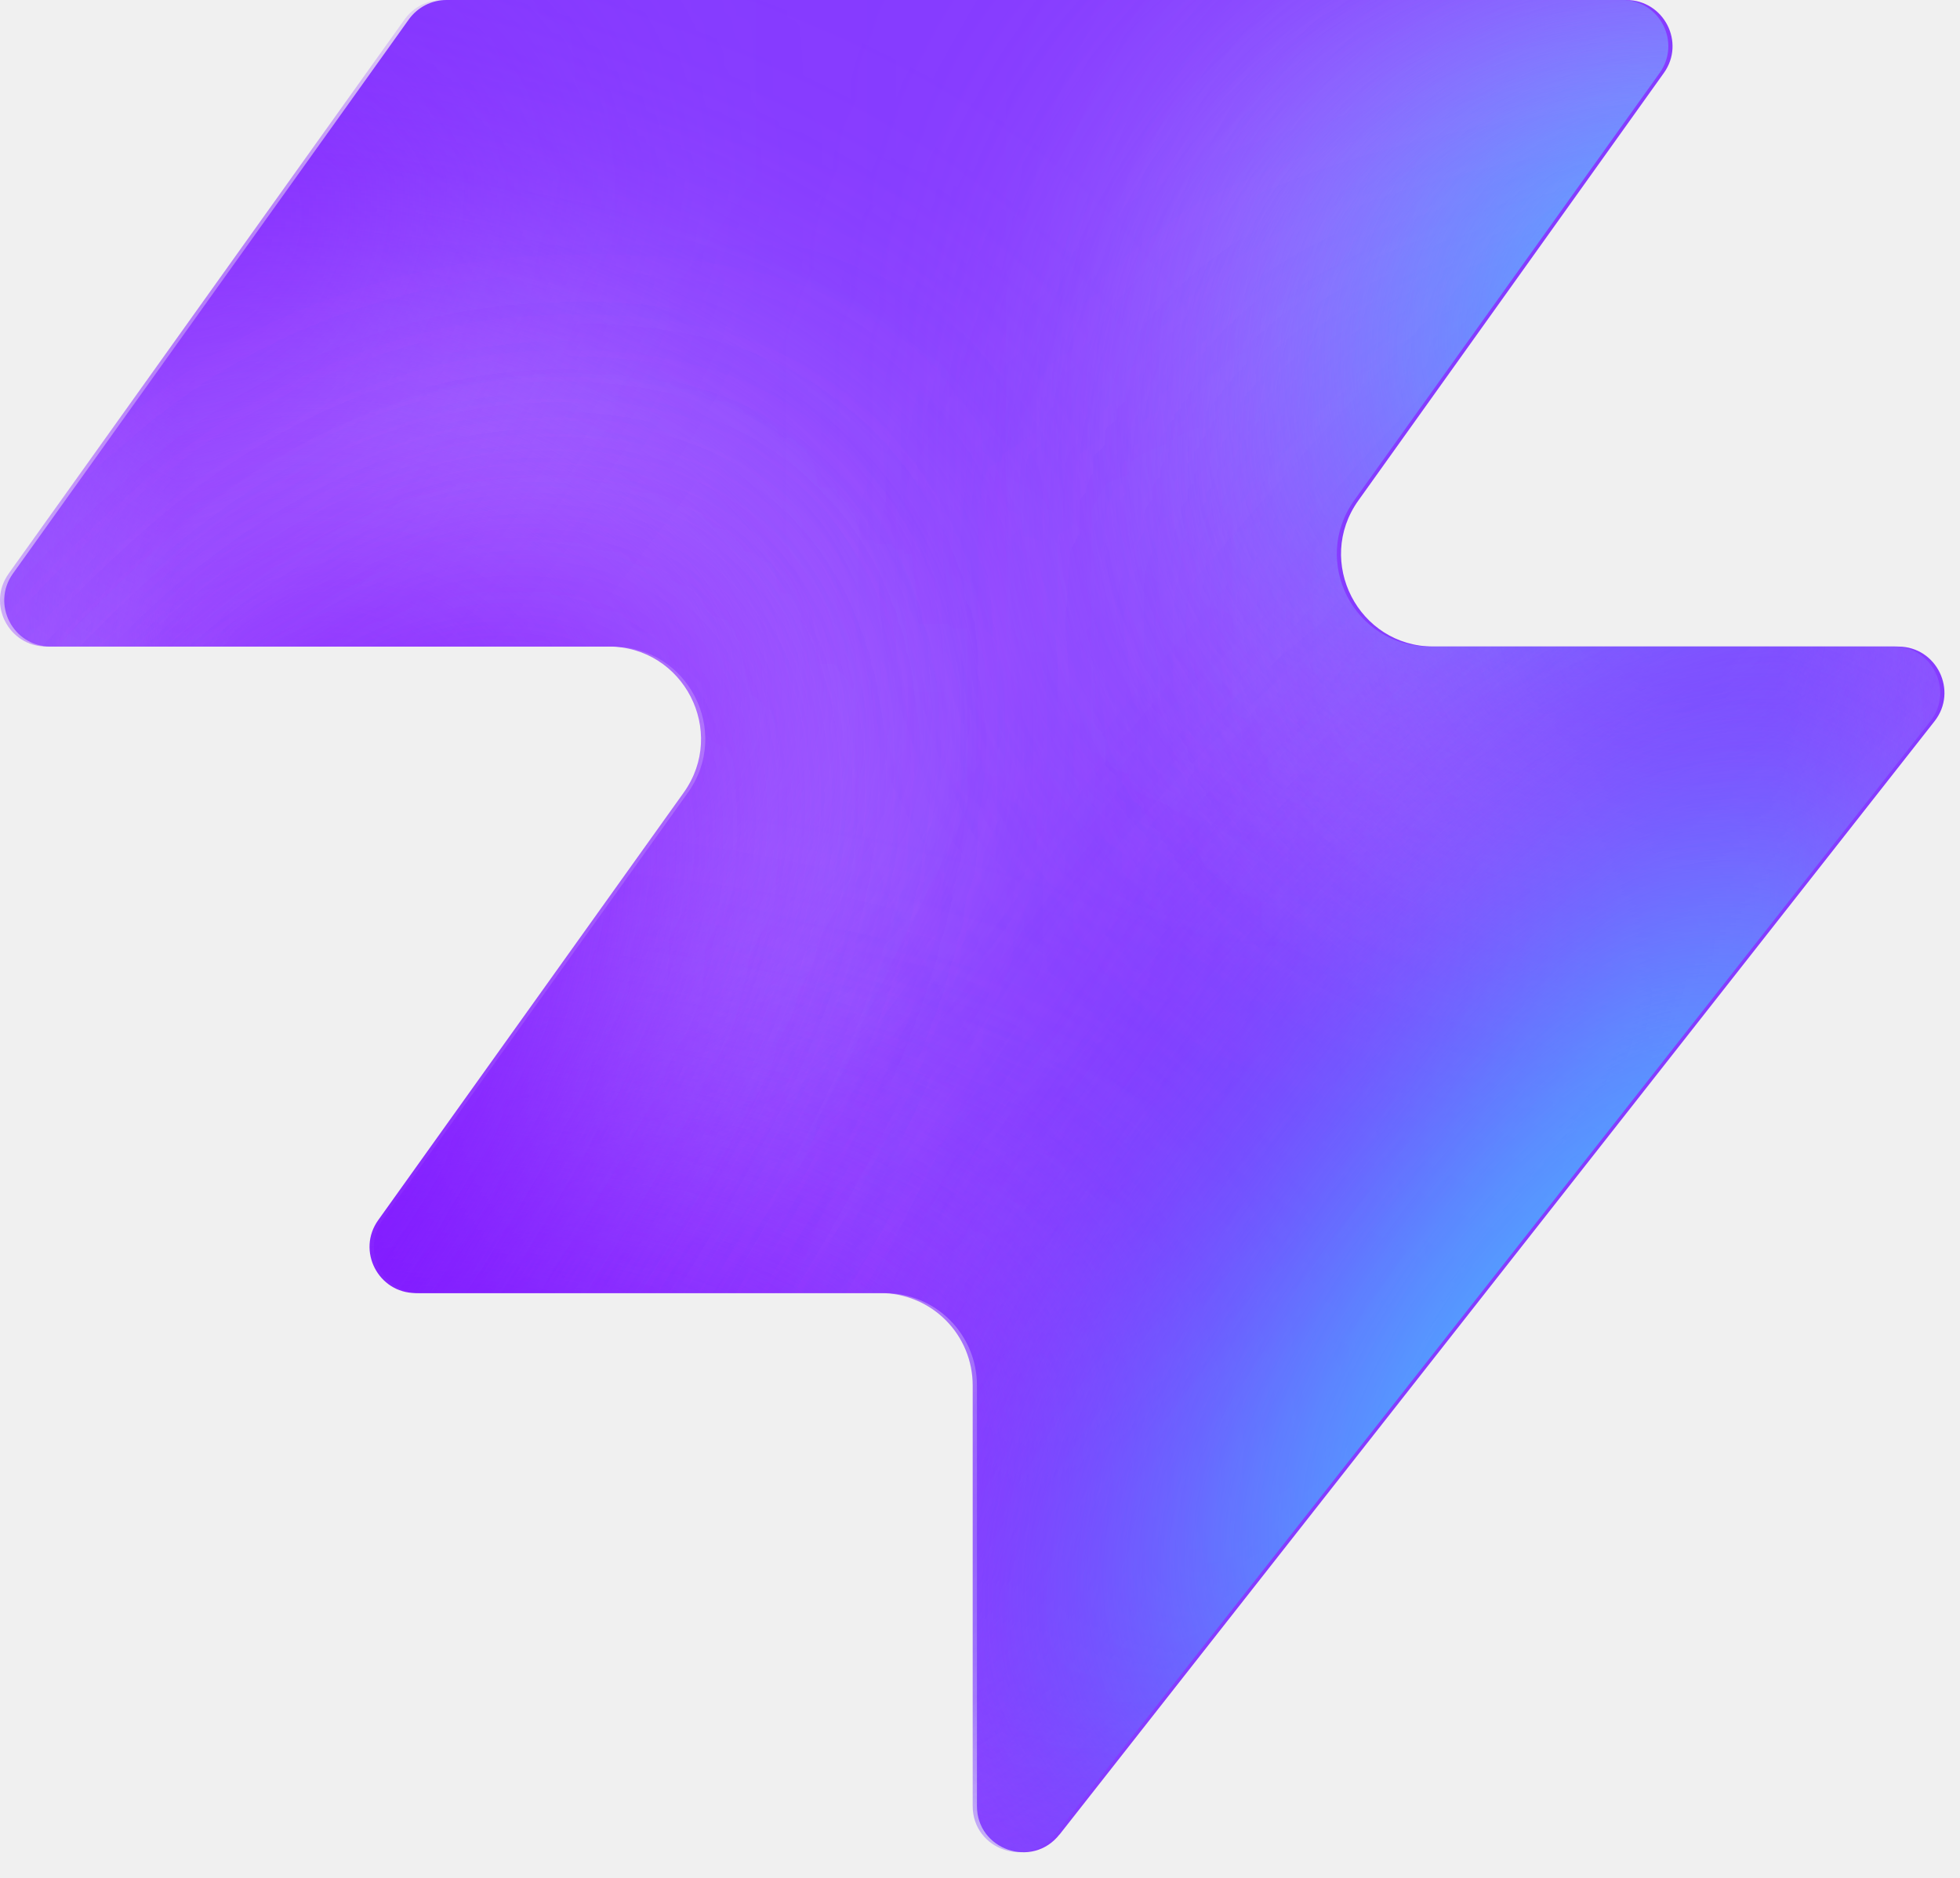
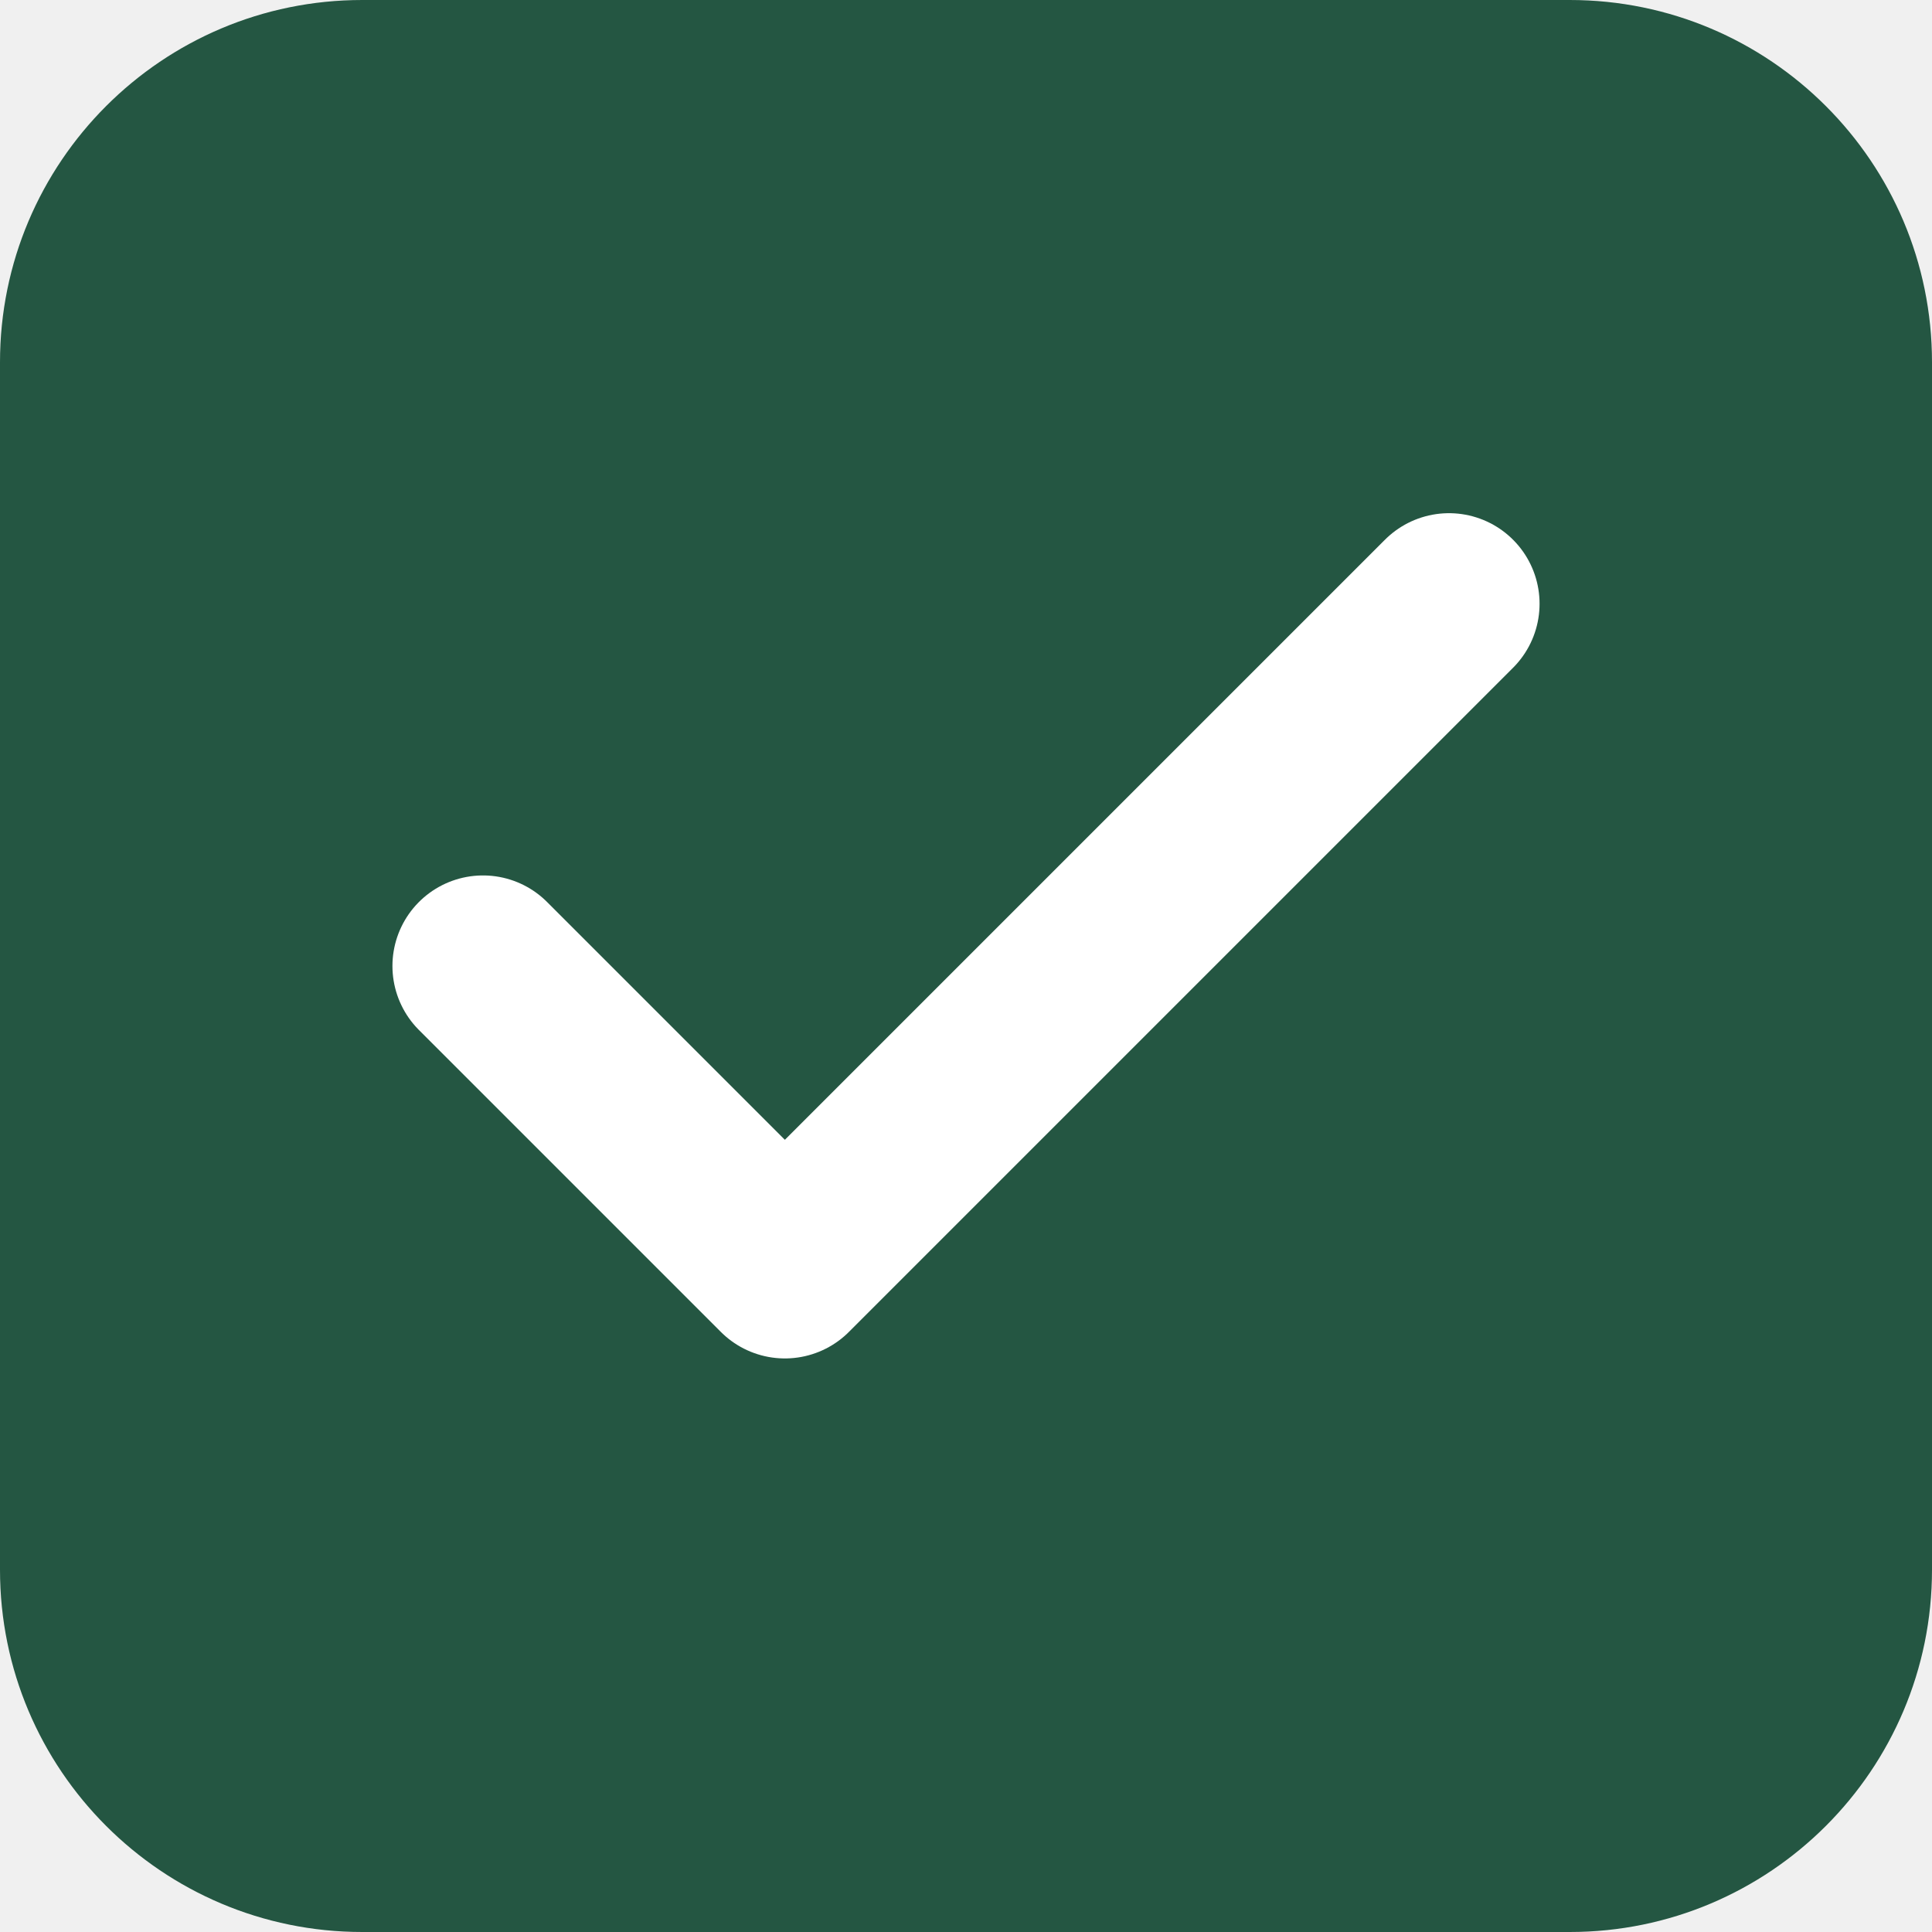
- <svg xmlns="http://www.w3.org/2000/svg" width="48" height="46" fill="none" viewBox="0 0 48 46">
-   <path fill="#863bff" d="M25.946 44.938c-.664.845-2.021.375-2.021-.698V33.937a2.26 2.26 0 0 0-2.262-2.262H10.287c-.92 0-1.456-1.04-.92-1.788l7.48-10.471c1.07-1.497 0-3.578-1.842-3.578H1.237c-.92 0-1.456-1.04-.92-1.788L10.013.474c.214-.297.556-.474.92-.474h28.894c.92 0 1.456 1.04.92 1.788l-7.48 10.471c-1.07 1.498 0 3.579 1.842 3.579h11.377c.943 0 1.473 1.088.89 1.83L25.947 44.94z" style="fill:#863bff;fill:color(display-p3 .525 .23 1);fill-opacity:1" />
-   <mask id="a" width="48" height="46" x="0" y="0" maskUnits="userSpaceOnUse" style="mask-type:alpha">
-     <path fill="#000" d="M25.842 44.938c-.664.844-2.021.375-2.021-.698V33.937a2.26 2.26 0 0 0-2.262-2.262H10.183c-.92 0-1.456-1.04-.92-1.788l7.48-10.471c1.07-1.498 0-3.579-1.842-3.579H1.133c-.92 0-1.456-1.04-.92-1.787L9.91.473c.214-.297.556-.474.92-.474h28.894c.92 0 1.456 1.04.92 1.788l-7.48 10.471c-1.07 1.498 0 3.578 1.842 3.578h11.377c.943 0 1.473 1.088.89 1.832L25.843 44.94z" style="fill:#000;fill-opacity:1" />
-   </mask>
-   <g mask="url(#a)">
-     <g filter="url(#b)">
-       <ellipse cx="5.508" cy="14.704" fill="#ede6ff" rx="5.508" ry="14.704" style="fill:#ede6ff;fill:color(display-p3 .927 .903 1);fill-opacity:1" transform="matrix(.00324 1 1 -.00324 -4.47 31.516)" />
-     </g>
-     <g filter="url(#c)">
-       <ellipse cx="10.399" cy="29.851" fill="#ede6ff" rx="10.399" ry="29.851" style="fill:#ede6ff;fill:color(display-p3 .927 .903 1);fill-opacity:1" transform="matrix(.00324 1 1 -.00324 -39.328 7.883)" />
-     </g>
-     <g filter="url(#d)">
-       <ellipse cx="5.508" cy="30.487" fill="#7e14ff" rx="5.508" ry="30.487" style="fill:#7e14ff;fill:color(display-p3 .492 .077 1);fill-opacity:1" transform="rotate(89.814 -25.913 -14.639)scale(1 -1)" />
-     </g>
-     <g filter="url(#e)">
-       <ellipse cx="5.508" cy="30.599" fill="#7e14ff" rx="5.508" ry="30.599" style="fill:#7e14ff;fill:color(display-p3 .492 .077 1);fill-opacity:1" transform="rotate(89.814 -32.644 -3.334)scale(1 -1)" />
-     </g>
-     <g filter="url(#f)">
-       <ellipse cx="5.508" cy="30.599" fill="#7e14ff" rx="5.508" ry="30.599" style="fill:#7e14ff;fill:color(display-p3 .492 .077 1);fill-opacity:1" transform="matrix(.00324 1 1 -.00324 -34.34 30.47)" />
-     </g>
-     <g filter="url(#g)">
-       <ellipse cx="14.072" cy="22.078" fill="#ede6ff" rx="14.072" ry="22.078" style="fill:#ede6ff;fill:color(display-p3 .927 .903 1);fill-opacity:1" transform="rotate(93.35 24.506 48.493)scale(-1 1)" />
-     </g>
-     <g filter="url(#h)">
-       <ellipse cx="3.47" cy="21.501" fill="#7e14ff" rx="3.47" ry="21.501" style="fill:#7e14ff;fill:color(display-p3 .492 .077 1);fill-opacity:1" transform="rotate(89.009 28.708 47.59)scale(-1 1)" />
-     </g>
-     <g filter="url(#i)">
-       <ellipse cx="3.47" cy="21.501" fill="#7e14ff" rx="3.47" ry="21.501" style="fill:#7e14ff;fill:color(display-p3 .492 .077 1);fill-opacity:1" transform="rotate(89.009 28.708 47.59)scale(-1 1)" />
-     </g>
-     <g filter="url(#j)">
-       <ellipse cx=".387" cy="8.972" fill="#7e14ff" rx="4.407" ry="29.108" style="fill:#7e14ff;fill:color(display-p3 .492 .077 1);fill-opacity:1" transform="rotate(39.51 .387 8.972)" />
-     </g>
-     <g filter="url(#k)">
-       <ellipse cx="47.523" cy="-6.092" fill="#7e14ff" rx="4.407" ry="29.108" style="fill:#7e14ff;fill:color(display-p3 .492 .077 1);fill-opacity:1" transform="rotate(37.892 47.523 -6.092)" />
-     </g>
-     <g filter="url(#l)">
-       <ellipse cx="41.412" cy="6.333" fill="#47bfff" rx="5.971" ry="9.665" style="fill:#47bfff;fill:color(display-p3 .28 .748 1);fill-opacity:1" transform="rotate(37.892 41.412 6.333)" />
-     </g>
-     <g filter="url(#m)">
-       <ellipse cx="-1.879" cy="38.332" fill="#7e14ff" rx="4.407" ry="29.108" style="fill:#7e14ff;fill:color(display-p3 .492 .077 1);fill-opacity:1" transform="rotate(37.892 -1.88 38.332)" />
-     </g>
-     <g filter="url(#n)">
-       <ellipse cx="-1.879" cy="38.332" fill="#7e14ff" rx="4.407" ry="29.108" style="fill:#7e14ff;fill:color(display-p3 .492 .077 1);fill-opacity:1" transform="rotate(37.892 -1.88 38.332)" />
-     </g>
-     <g filter="url(#o)">
-       <ellipse cx="35.651" cy="29.907" fill="#7e14ff" rx="4.407" ry="29.108" style="fill:#7e14ff;fill:color(display-p3 .492 .077 1);fill-opacity:1" transform="rotate(37.892 35.651 29.907)" />
-     </g>
-     <g filter="url(#p)">
-       <ellipse cx="38.418" cy="32.4" fill="#47bfff" rx="5.971" ry="15.297" style="fill:#47bfff;fill:color(display-p3 .28 .748 1);fill-opacity:1" transform="rotate(37.892 38.418 32.4)" />
-     </g>
-   </g>
-   <defs>
-     <filter id="b" width="60.045" height="41.654" x="-19.77" y="16.149" color-interpolation-filters="sRGB" filterUnits="userSpaceOnUse">
-       <feFlood flood-opacity="0" result="BackgroundImageFix" />
-       <feBlend in="SourceGraphic" in2="BackgroundImageFix" result="shape" />
-       <feGaussianBlur result="effect1_foregroundBlur_2002_17158" stdDeviation="7.659" />
-     </filter>
-     <filter id="c" width="90.34" height="51.437" x="-54.613" y="-7.533" color-interpolation-filters="sRGB" filterUnits="userSpaceOnUse">
-       <feFlood flood-opacity="0" result="BackgroundImageFix" />
-       <feBlend in="SourceGraphic" in2="BackgroundImageFix" result="shape" />
-       <feGaussianBlur result="effect1_foregroundBlur_2002_17158" stdDeviation="7.659" />
-     </filter>
-     <filter id="d" width="79.355" height="29.4" x="-49.64" y="2.03" color-interpolation-filters="sRGB" filterUnits="userSpaceOnUse">
-       <feFlood flood-opacity="0" result="BackgroundImageFix" />
-       <feBlend in="SourceGraphic" in2="BackgroundImageFix" result="shape" />
-       <feGaussianBlur result="effect1_foregroundBlur_2002_17158" stdDeviation="4.596" />
-     </filter>
-     <filter id="e" width="79.579" height="29.4" x="-45.045" y="20.029" color-interpolation-filters="sRGB" filterUnits="userSpaceOnUse">
-       <feFlood flood-opacity="0" result="BackgroundImageFix" />
-       <feBlend in="SourceGraphic" in2="BackgroundImageFix" result="shape" />
-       <feGaussianBlur result="effect1_foregroundBlur_2002_17158" stdDeviation="4.596" />
-     </filter>
-     <filter id="f" width="79.579" height="29.4" x="-43.513" y="21.178" color-interpolation-filters="sRGB" filterUnits="userSpaceOnUse">
-       <feFlood flood-opacity="0" result="BackgroundImageFix" />
-       <feBlend in="SourceGraphic" in2="BackgroundImageFix" result="shape" />
-       <feGaussianBlur result="effect1_foregroundBlur_2002_17158" stdDeviation="4.596" />
-     </filter>
-     <filter id="g" width="74.749" height="58.852" x="15.756" y="-17.901" color-interpolation-filters="sRGB" filterUnits="userSpaceOnUse">
-       <feFlood flood-opacity="0" result="BackgroundImageFix" />
-       <feBlend in="SourceGraphic" in2="BackgroundImageFix" result="shape" />
-       <feGaussianBlur result="effect1_foregroundBlur_2002_17158" stdDeviation="7.659" />
-     </filter>
-     <filter id="h" width="61.377" height="25.362" x="23.548" y="2.284" color-interpolation-filters="sRGB" filterUnits="userSpaceOnUse">
-       <feFlood flood-opacity="0" result="BackgroundImageFix" />
-       <feBlend in="SourceGraphic" in2="BackgroundImageFix" result="shape" />
-       <feGaussianBlur result="effect1_foregroundBlur_2002_17158" stdDeviation="4.596" />
-     </filter>
-     <filter id="i" width="61.377" height="25.362" x="23.548" y="2.284" color-interpolation-filters="sRGB" filterUnits="userSpaceOnUse">
-       <feFlood flood-opacity="0" result="BackgroundImageFix" />
-       <feBlend in="SourceGraphic" in2="BackgroundImageFix" result="shape" />
-       <feGaussianBlur result="effect1_foregroundBlur_2002_17158" stdDeviation="4.596" />
-     </filter>
-     <filter id="j" width="56.045" height="63.649" x="-27.636" y="-22.853" color-interpolation-filters="sRGB" filterUnits="userSpaceOnUse">
-       <feFlood flood-opacity="0" result="BackgroundImageFix" />
-       <feBlend in="SourceGraphic" in2="BackgroundImageFix" result="shape" />
-       <feGaussianBlur result="effect1_foregroundBlur_2002_17158" stdDeviation="4.596" />
-     </filter>
-     <filter id="k" width="54.814" height="64.646" x="20.116" y="-38.415" color-interpolation-filters="sRGB" filterUnits="userSpaceOnUse">
-       <feFlood flood-opacity="0" result="BackgroundImageFix" />
-       <feBlend in="SourceGraphic" in2="BackgroundImageFix" result="shape" />
-       <feGaussianBlur result="effect1_foregroundBlur_2002_17158" stdDeviation="4.596" />
-     </filter>
-     <filter id="l" width="33.541" height="35.313" x="24.641" y="-11.323" color-interpolation-filters="sRGB" filterUnits="userSpaceOnUse">
-       <feFlood flood-opacity="0" result="BackgroundImageFix" />
-       <feBlend in="SourceGraphic" in2="BackgroundImageFix" result="shape" />
-       <feGaussianBlur result="effect1_foregroundBlur_2002_17158" stdDeviation="4.596" />
-     </filter>
-     <filter id="m" width="54.814" height="64.646" x="-29.286" y="6.009" color-interpolation-filters="sRGB" filterUnits="userSpaceOnUse">
-       <feFlood flood-opacity="0" result="BackgroundImageFix" />
-       <feBlend in="SourceGraphic" in2="BackgroundImageFix" result="shape" />
-       <feGaussianBlur result="effect1_foregroundBlur_2002_17158" stdDeviation="4.596" />
-     </filter>
-     <filter id="n" width="54.814" height="64.646" x="-29.286" y="6.009" color-interpolation-filters="sRGB" filterUnits="userSpaceOnUse">
-       <feFlood flood-opacity="0" result="BackgroundImageFix" />
-       <feBlend in="SourceGraphic" in2="BackgroundImageFix" result="shape" />
-       <feGaussianBlur result="effect1_foregroundBlur_2002_17158" stdDeviation="4.596" />
-     </filter>
-     <filter id="o" width="54.814" height="64.646" x="8.244" y="-2.416" color-interpolation-filters="sRGB" filterUnits="userSpaceOnUse">
-       <feFlood flood-opacity="0" result="BackgroundImageFix" />
-       <feBlend in="SourceGraphic" in2="BackgroundImageFix" result="shape" />
-       <feGaussianBlur result="effect1_foregroundBlur_2002_17158" stdDeviation="4.596" />
-     </filter>
-     <filter id="p" width="39.409" height="43.623" x="18.713" y="10.588" color-interpolation-filters="sRGB" filterUnits="userSpaceOnUse">
-       <feFlood flood-opacity="0" result="BackgroundImageFix" />
-       <feBlend in="SourceGraphic" in2="BackgroundImageFix" result="shape" />
-       <feGaussianBlur result="effect1_foregroundBlur_2002_17158" stdDeviation="4.596" />
-     </filter>
-   </defs>
+ <svg xmlns="http://www.w3.org/2000/svg" viewBox="0 0 32 32">
+   <rect width="32" height="32" rx="6" fill="#245642" />
+   <path d="m8 16 5 5 11-11" fill="none" stroke="#fff" stroke-width="3" stroke-linecap="round" stroke-linejoin="round" />
</svg>
